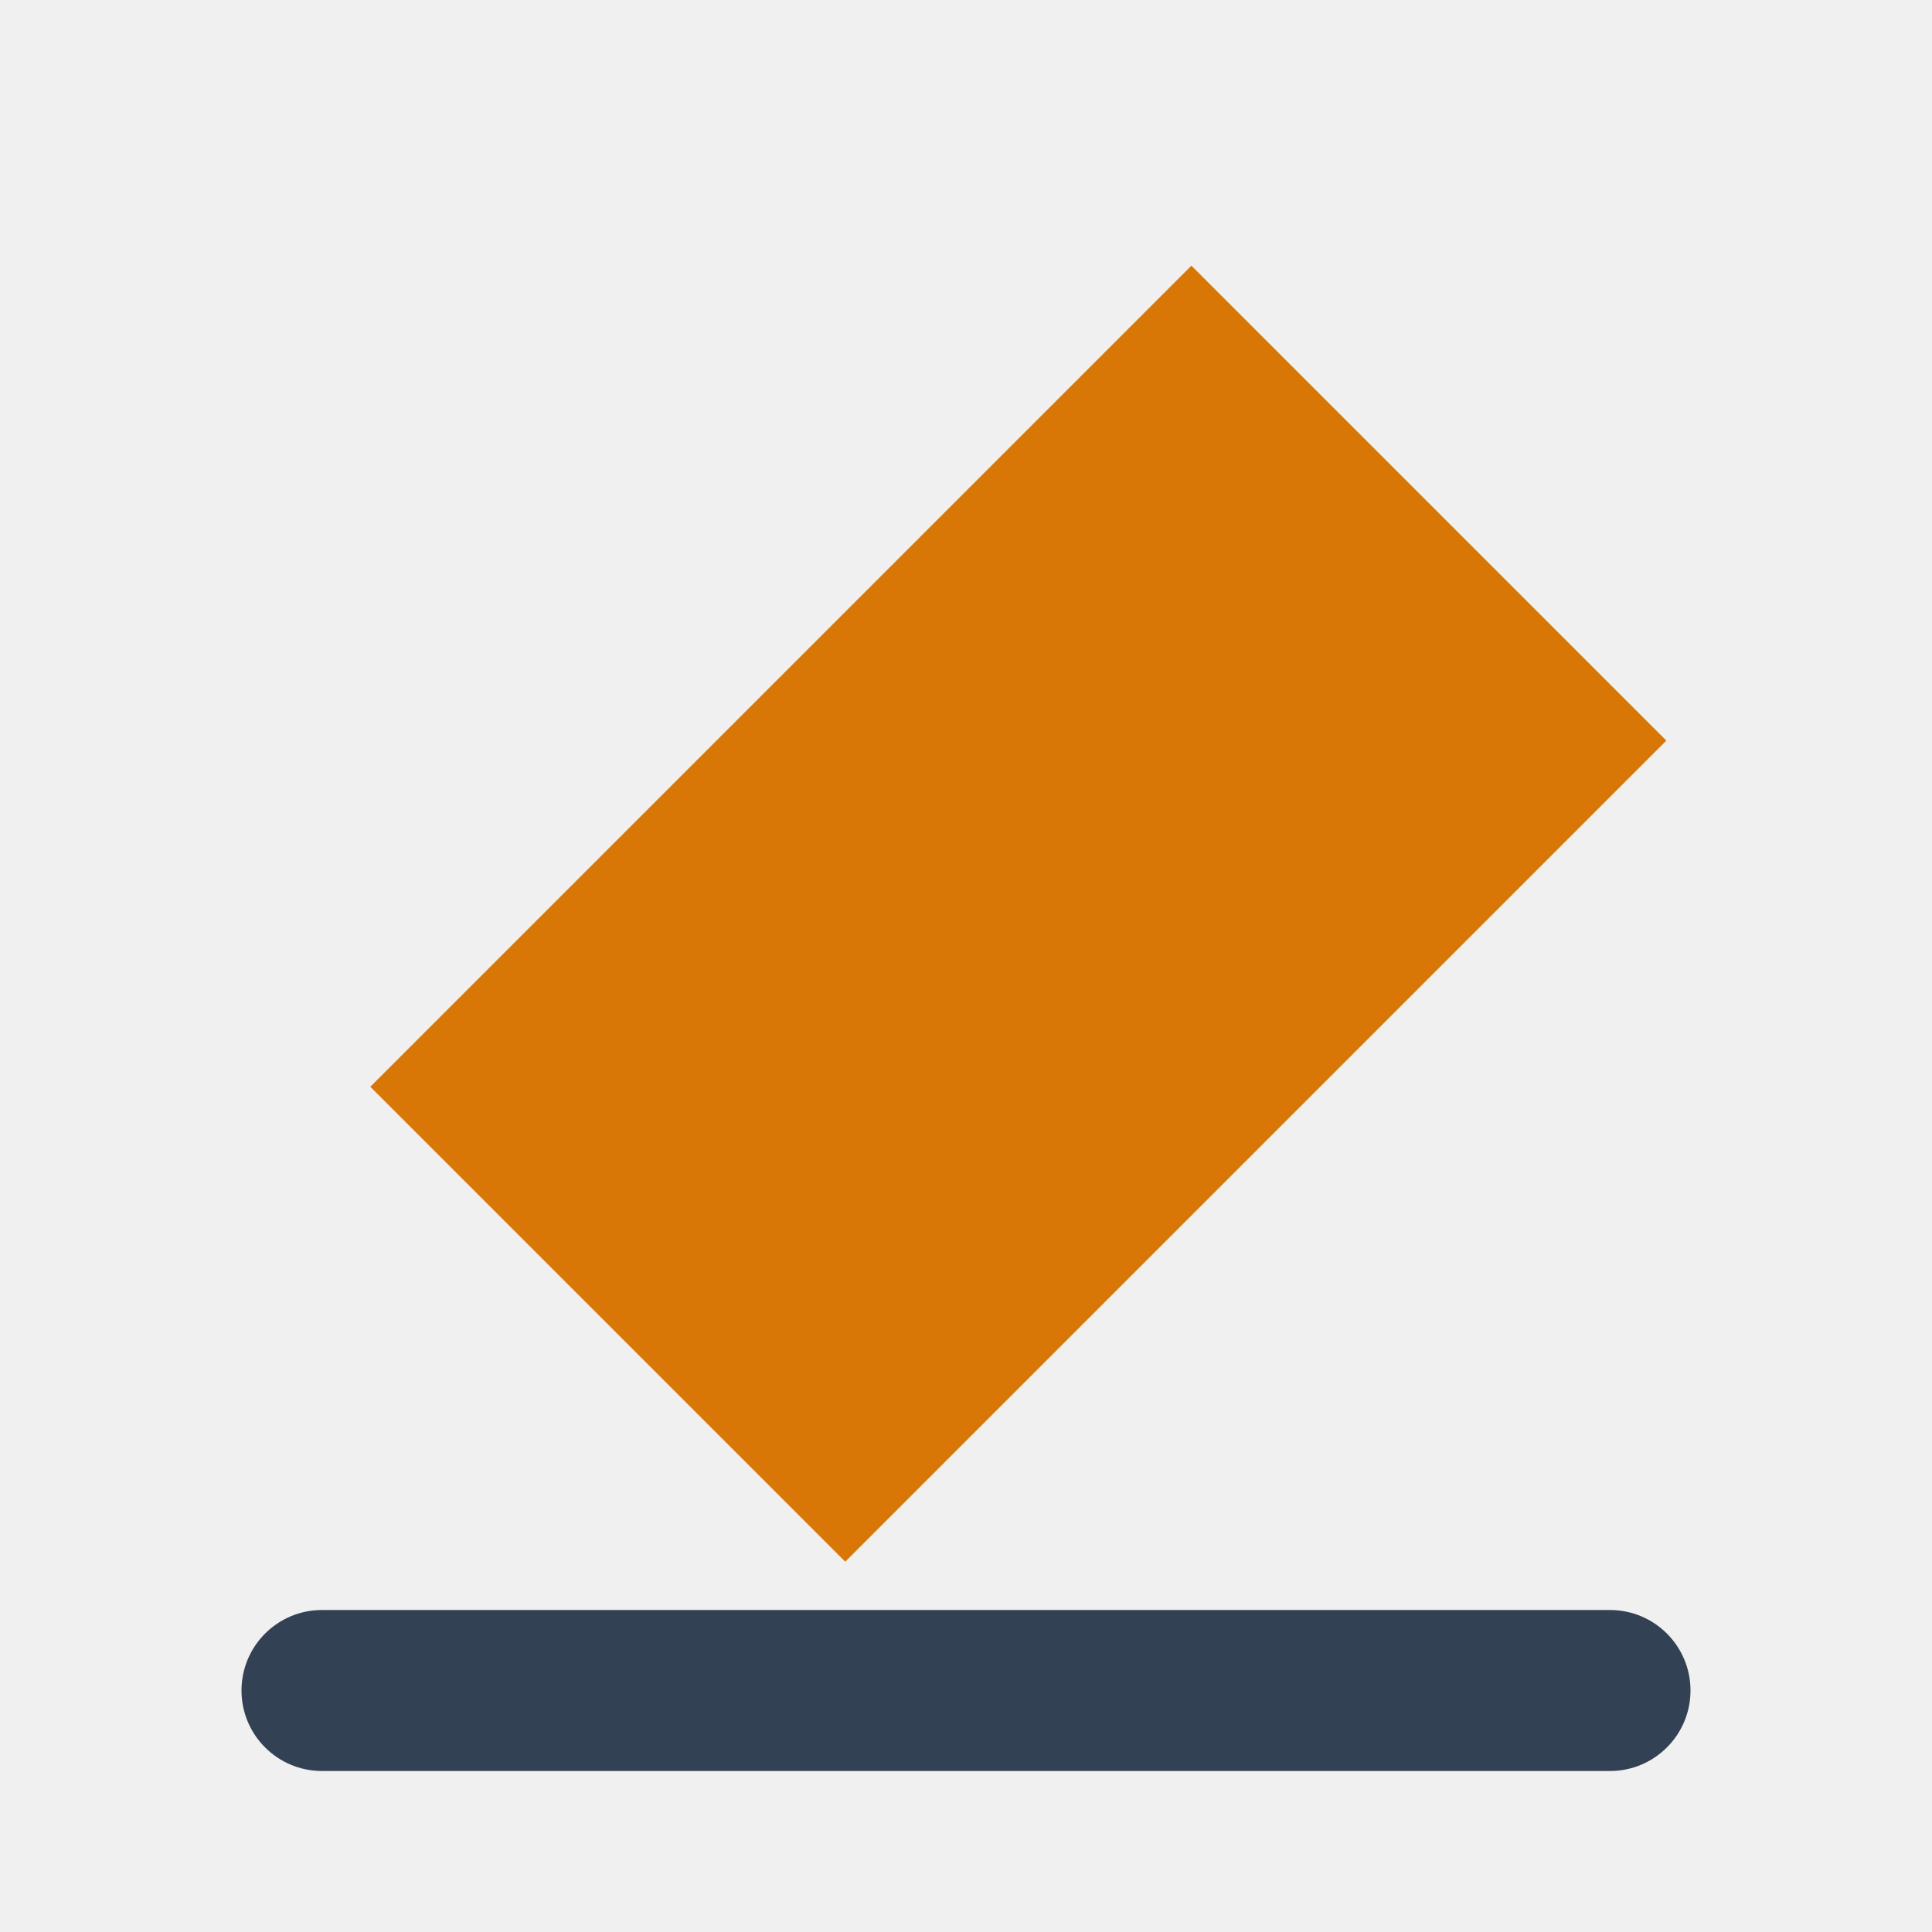
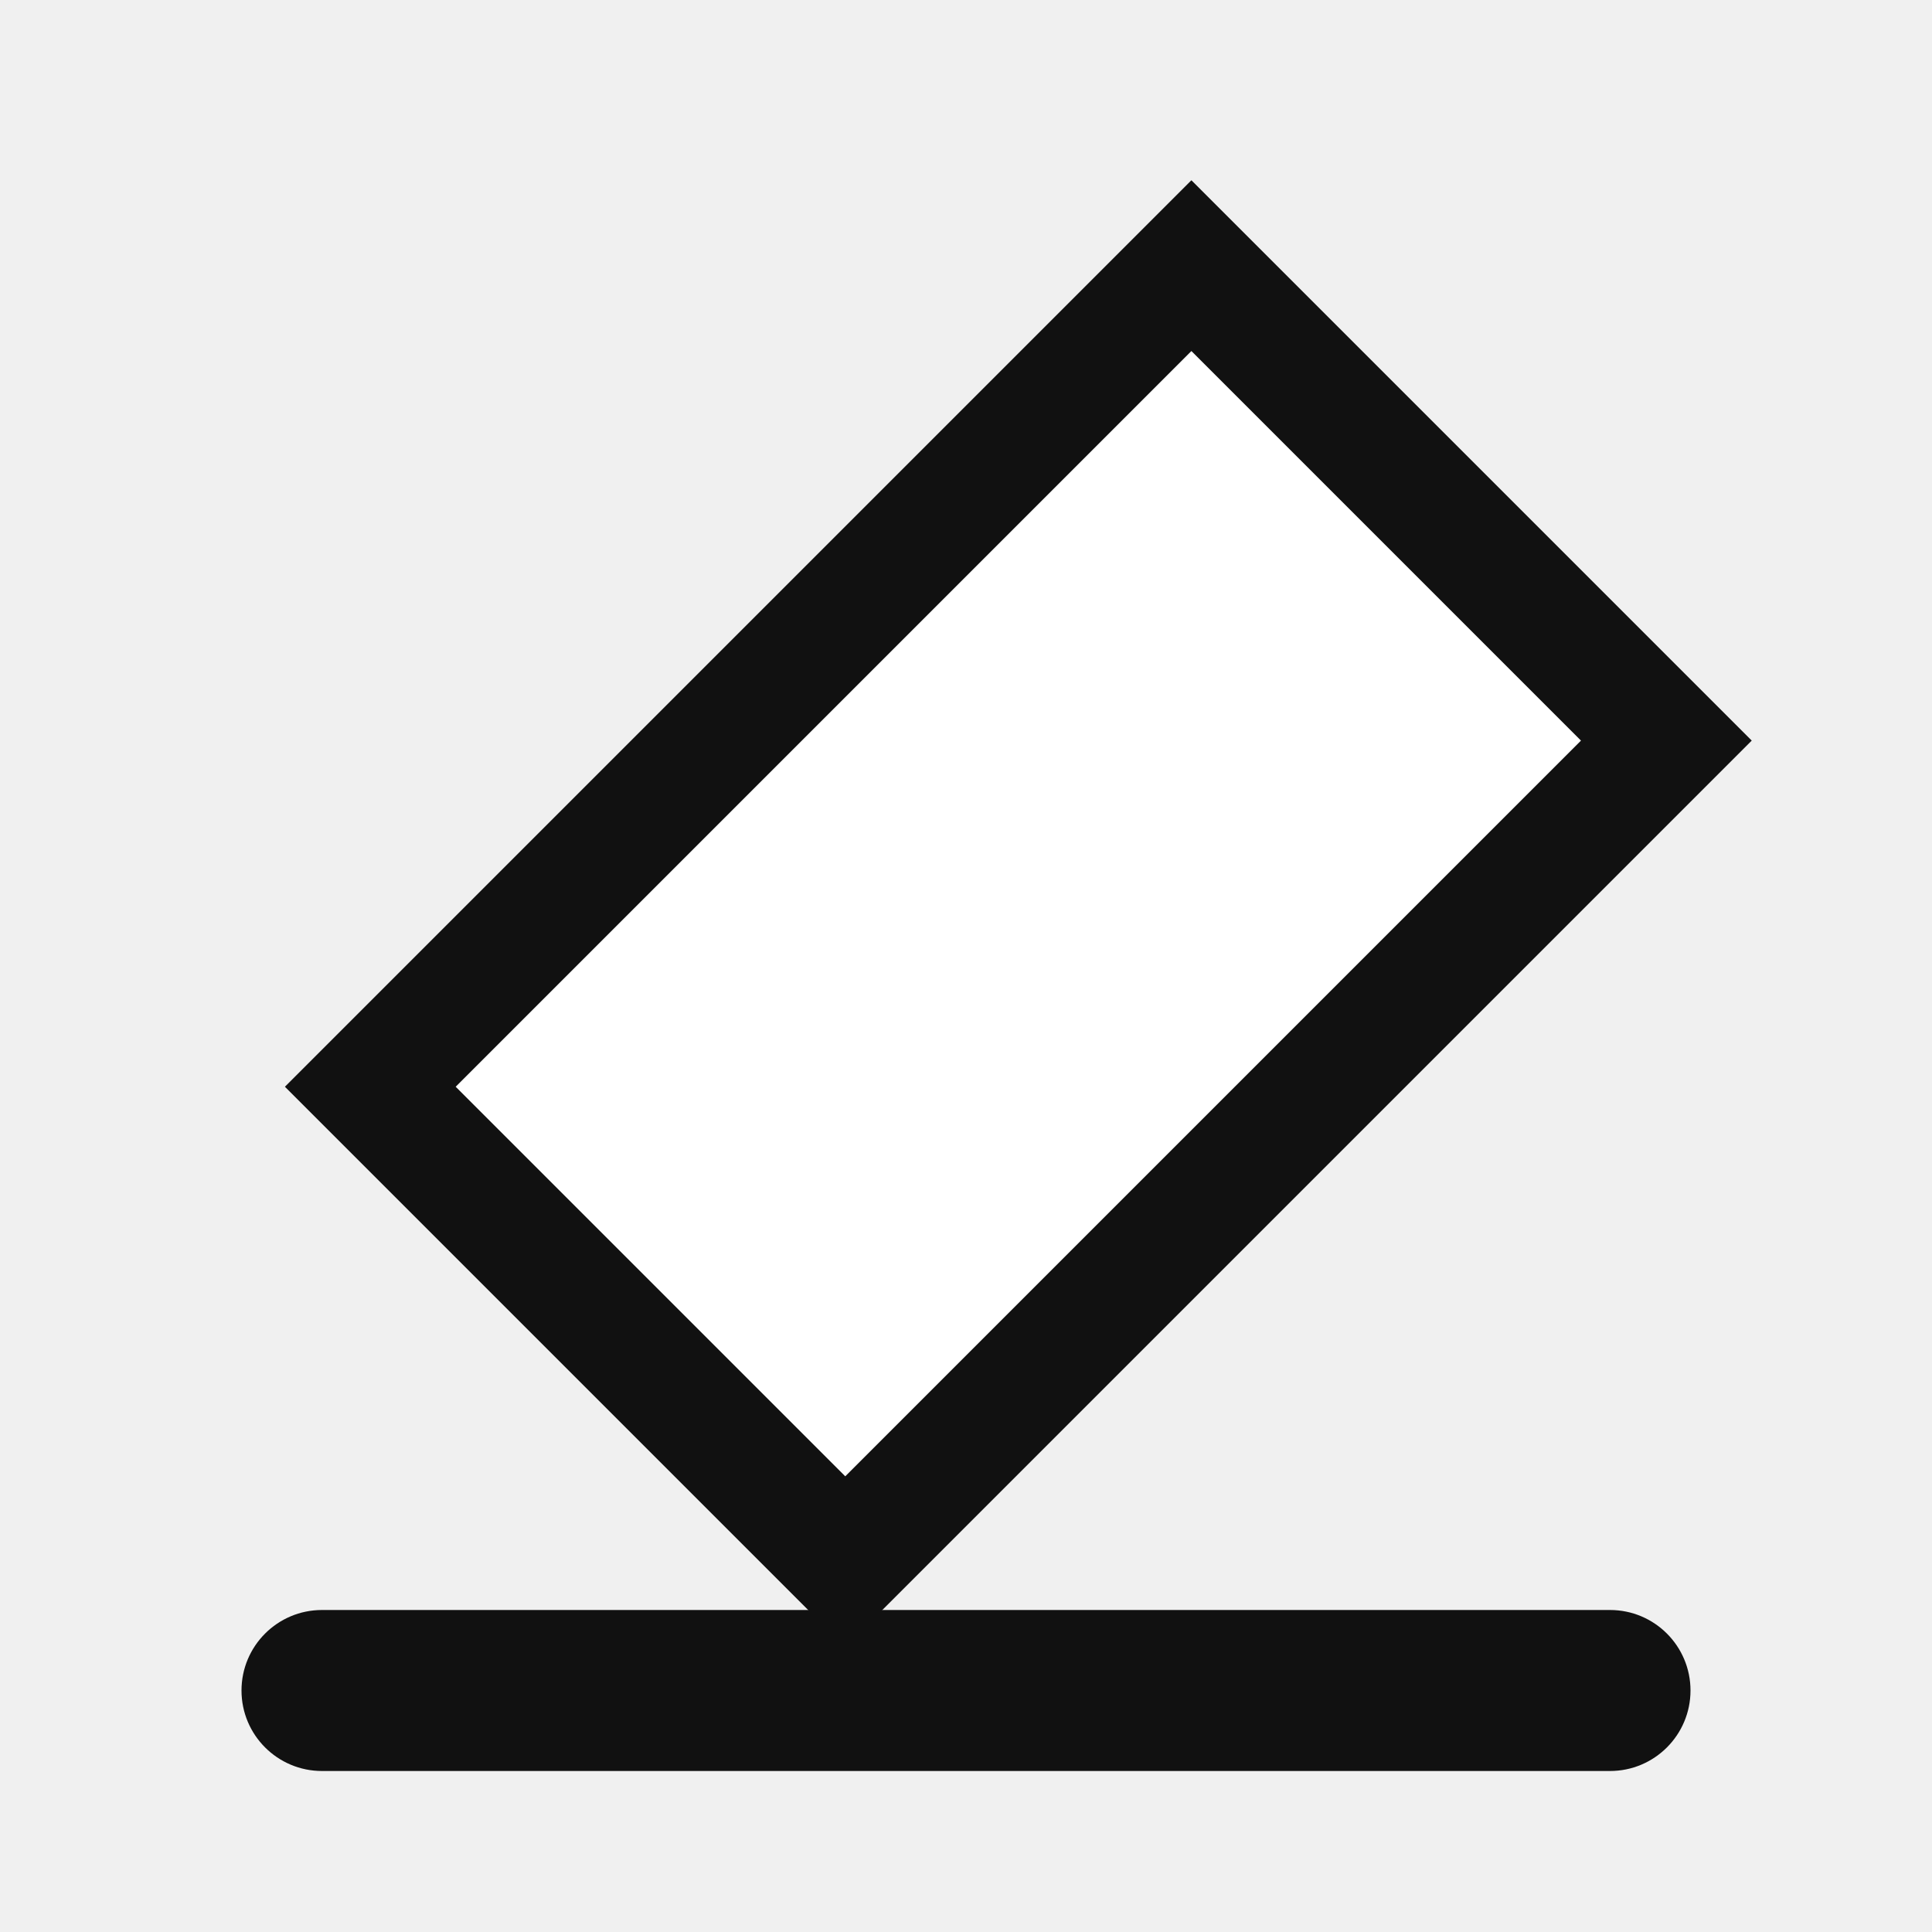
<svg xmlns="http://www.w3.org/2000/svg" width="24" height="24" viewBox="0 0 24 24" fill="none">
-   <path d="M14.8 3.3L20.7 9.2L10.5 19.4L4.6 13.5L14.8 3.3Z" fill="#d97706" />
-   <rect x="3" y="20" width="18" height="2" rx="1" fill="#334155" />
+   <path d="M14.8 3.3L20.7 9.2L10.5 19.4L4.6 13.5L14.8 3.3Z" fill="#ffffff" stroke="#111111" stroke-width="1.5" />
+   <rect x="3" y="20" width="18" height="2" rx="1" fill="#111111" />
</svg>
